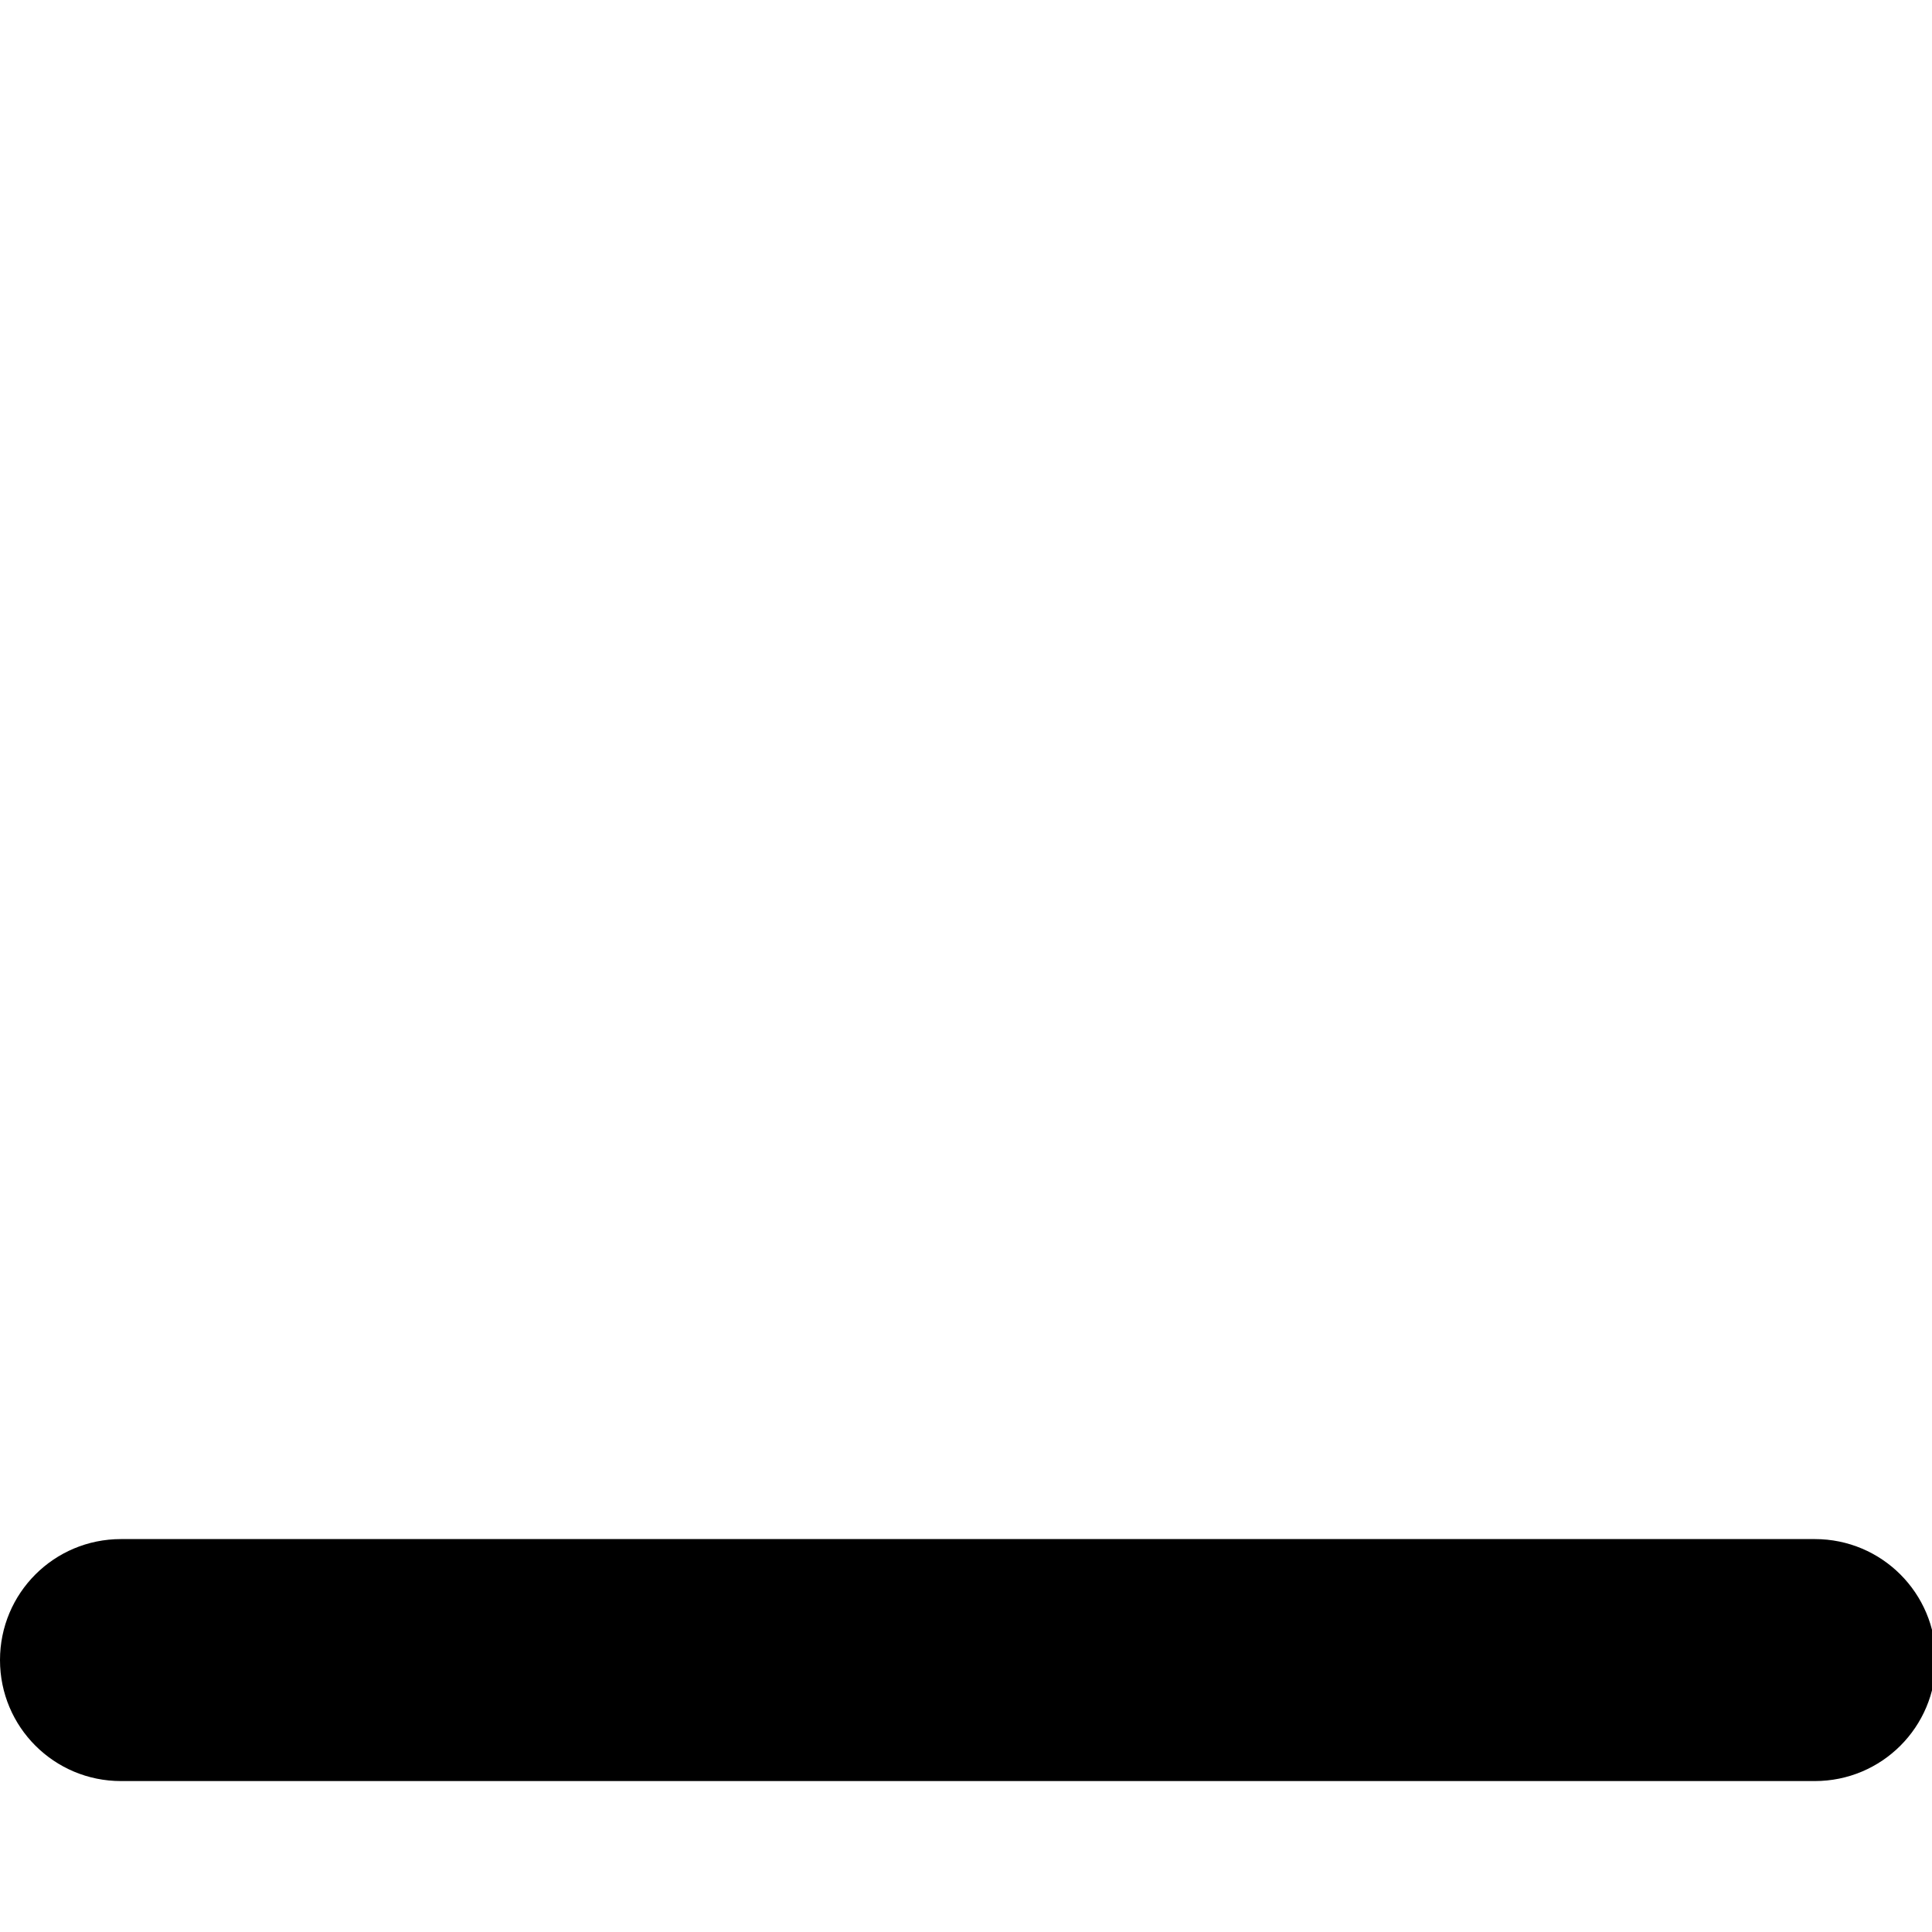
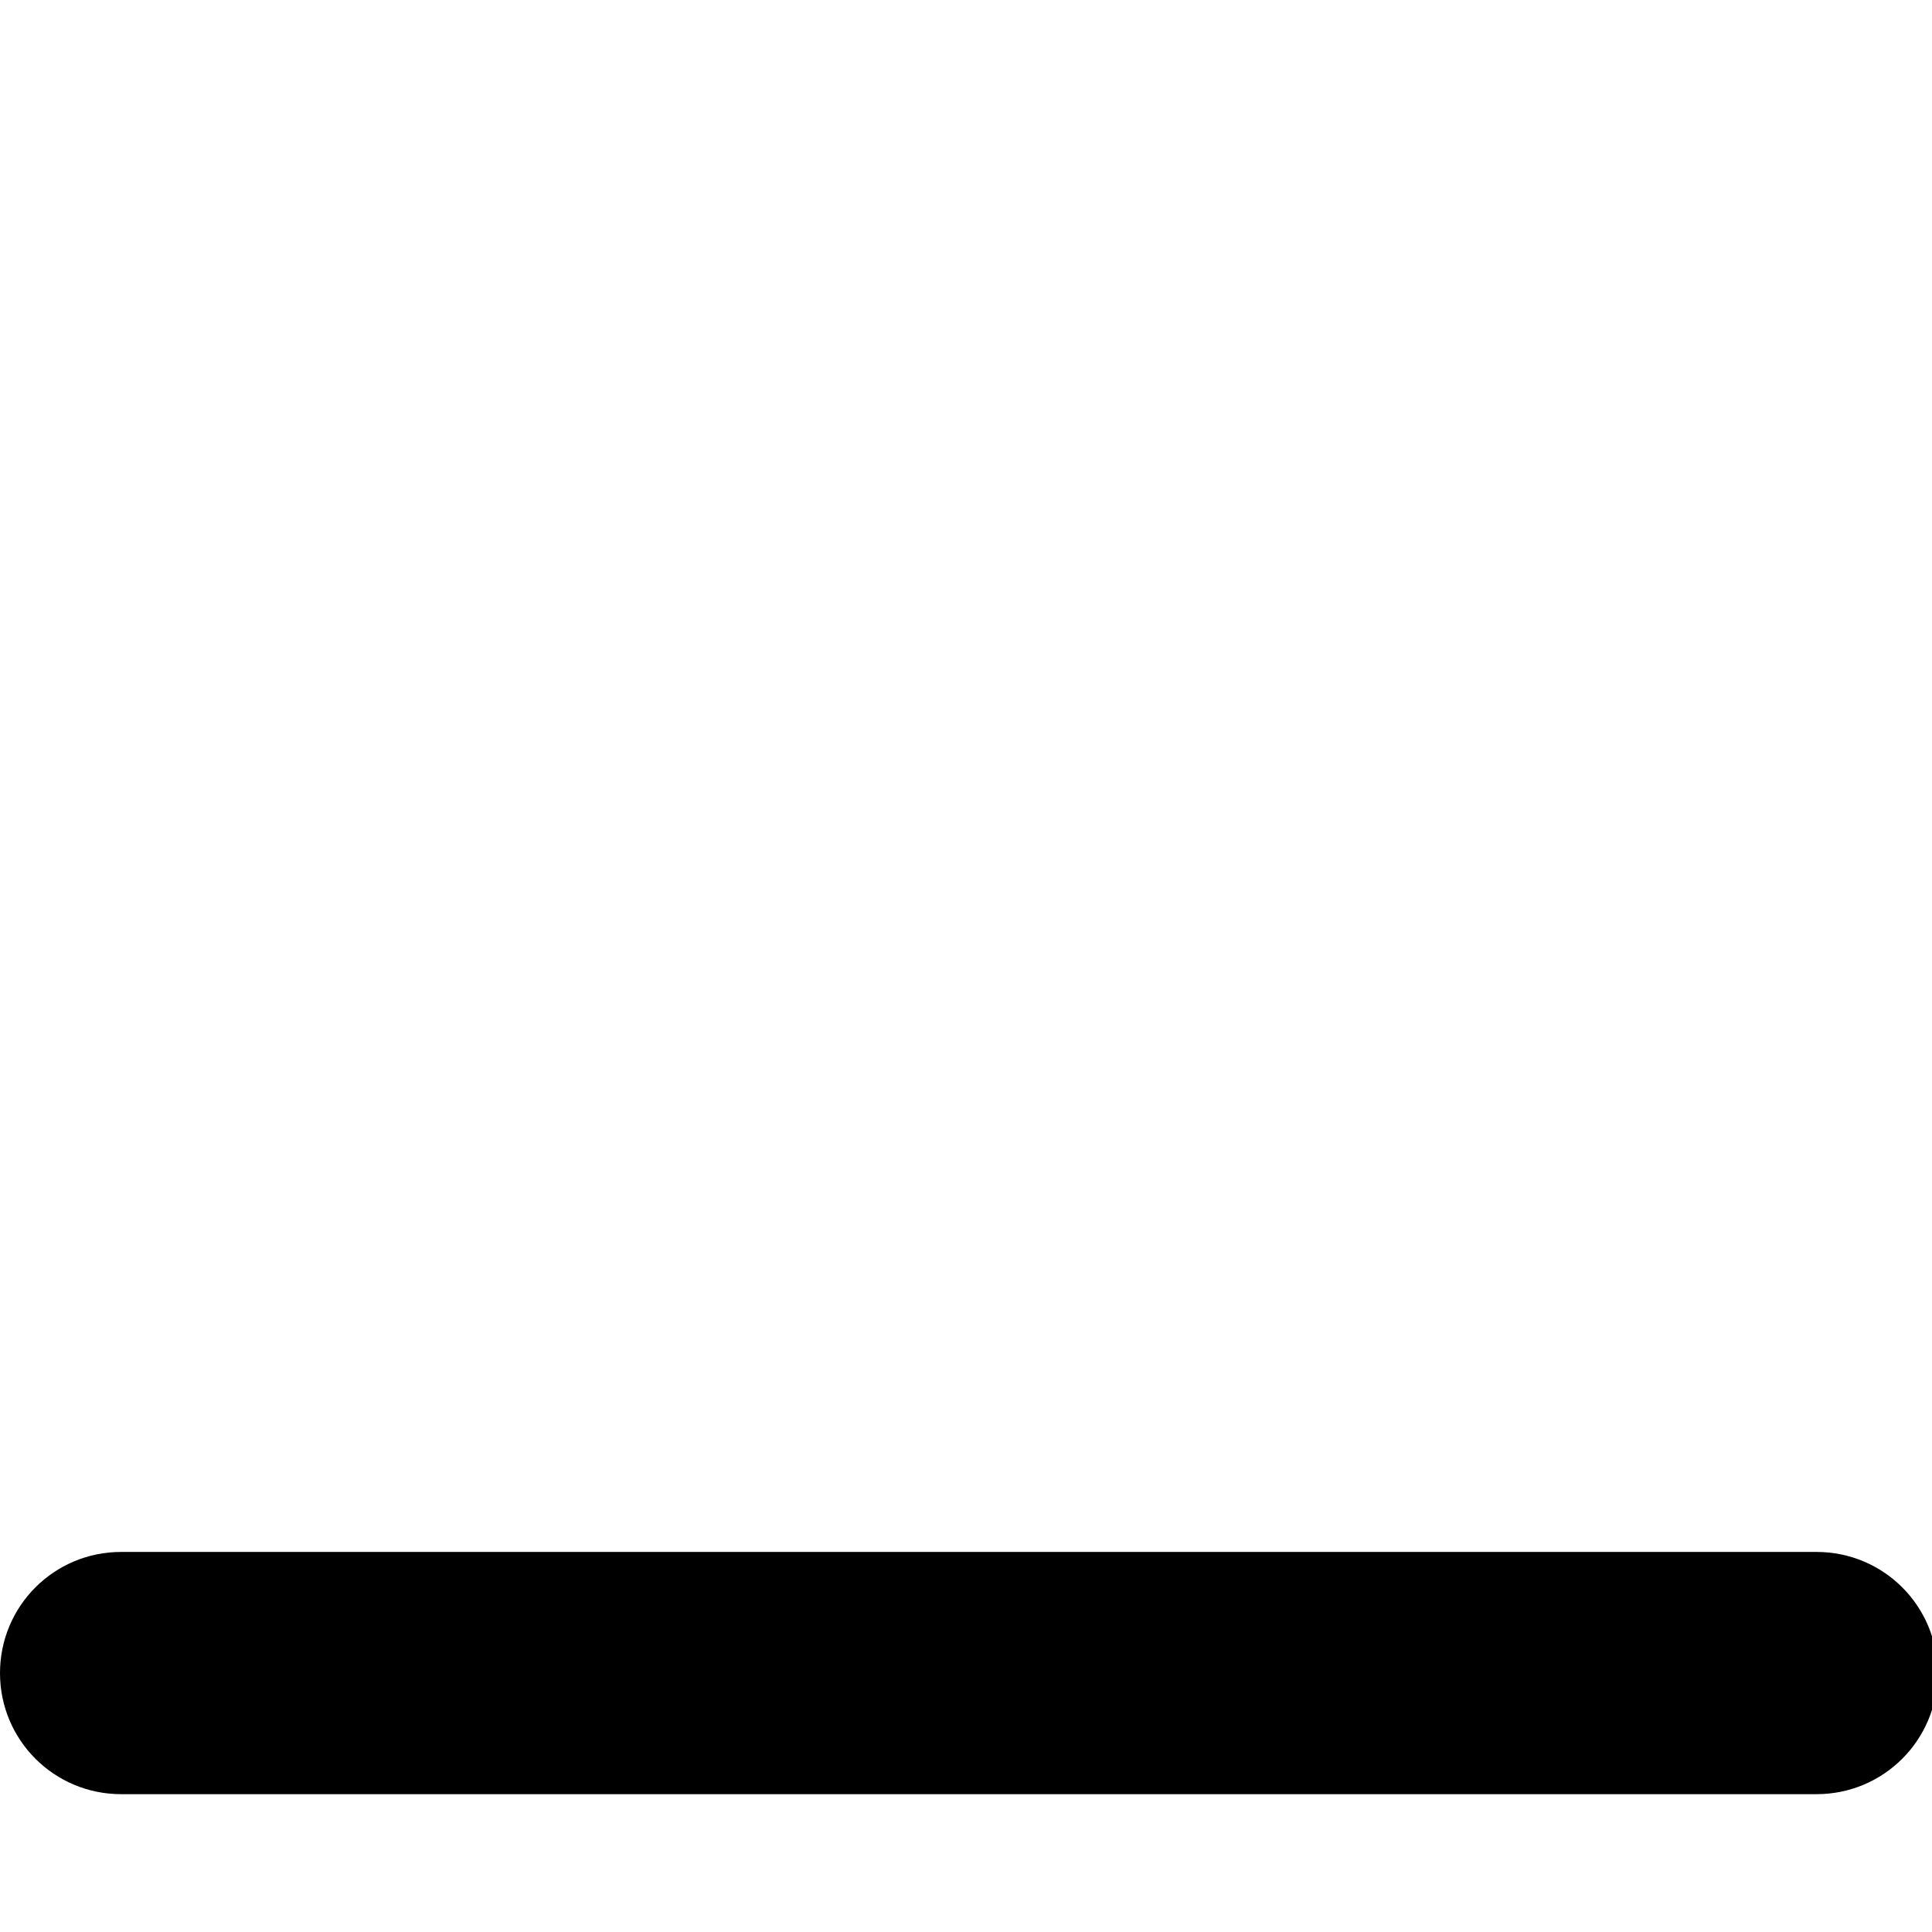
<svg xmlns="http://www.w3.org/2000/svg" version="1.1" width="32" height="32" viewBox="0 0 32 32">
-   <path d="M30.059 29.5h-28.055c-1.108 0-2.004-0.895-2.004-2.004s0.895-2.004 2.004-2.004h28.055c1.108 0 2.004 0.895 2.004 2.004s-0.895 2.004-2.004 2.004z" />
+   <path d="M30.088 29.717h-28.082c-1.11 0-2.006-0.896-2.006-2.006s0.896-2.006 2.006-2.006h28.082c1.11 0 2.006 0.896 2.006 2.006s-0.896 2.006-2.006 2.006z" />
</svg>
